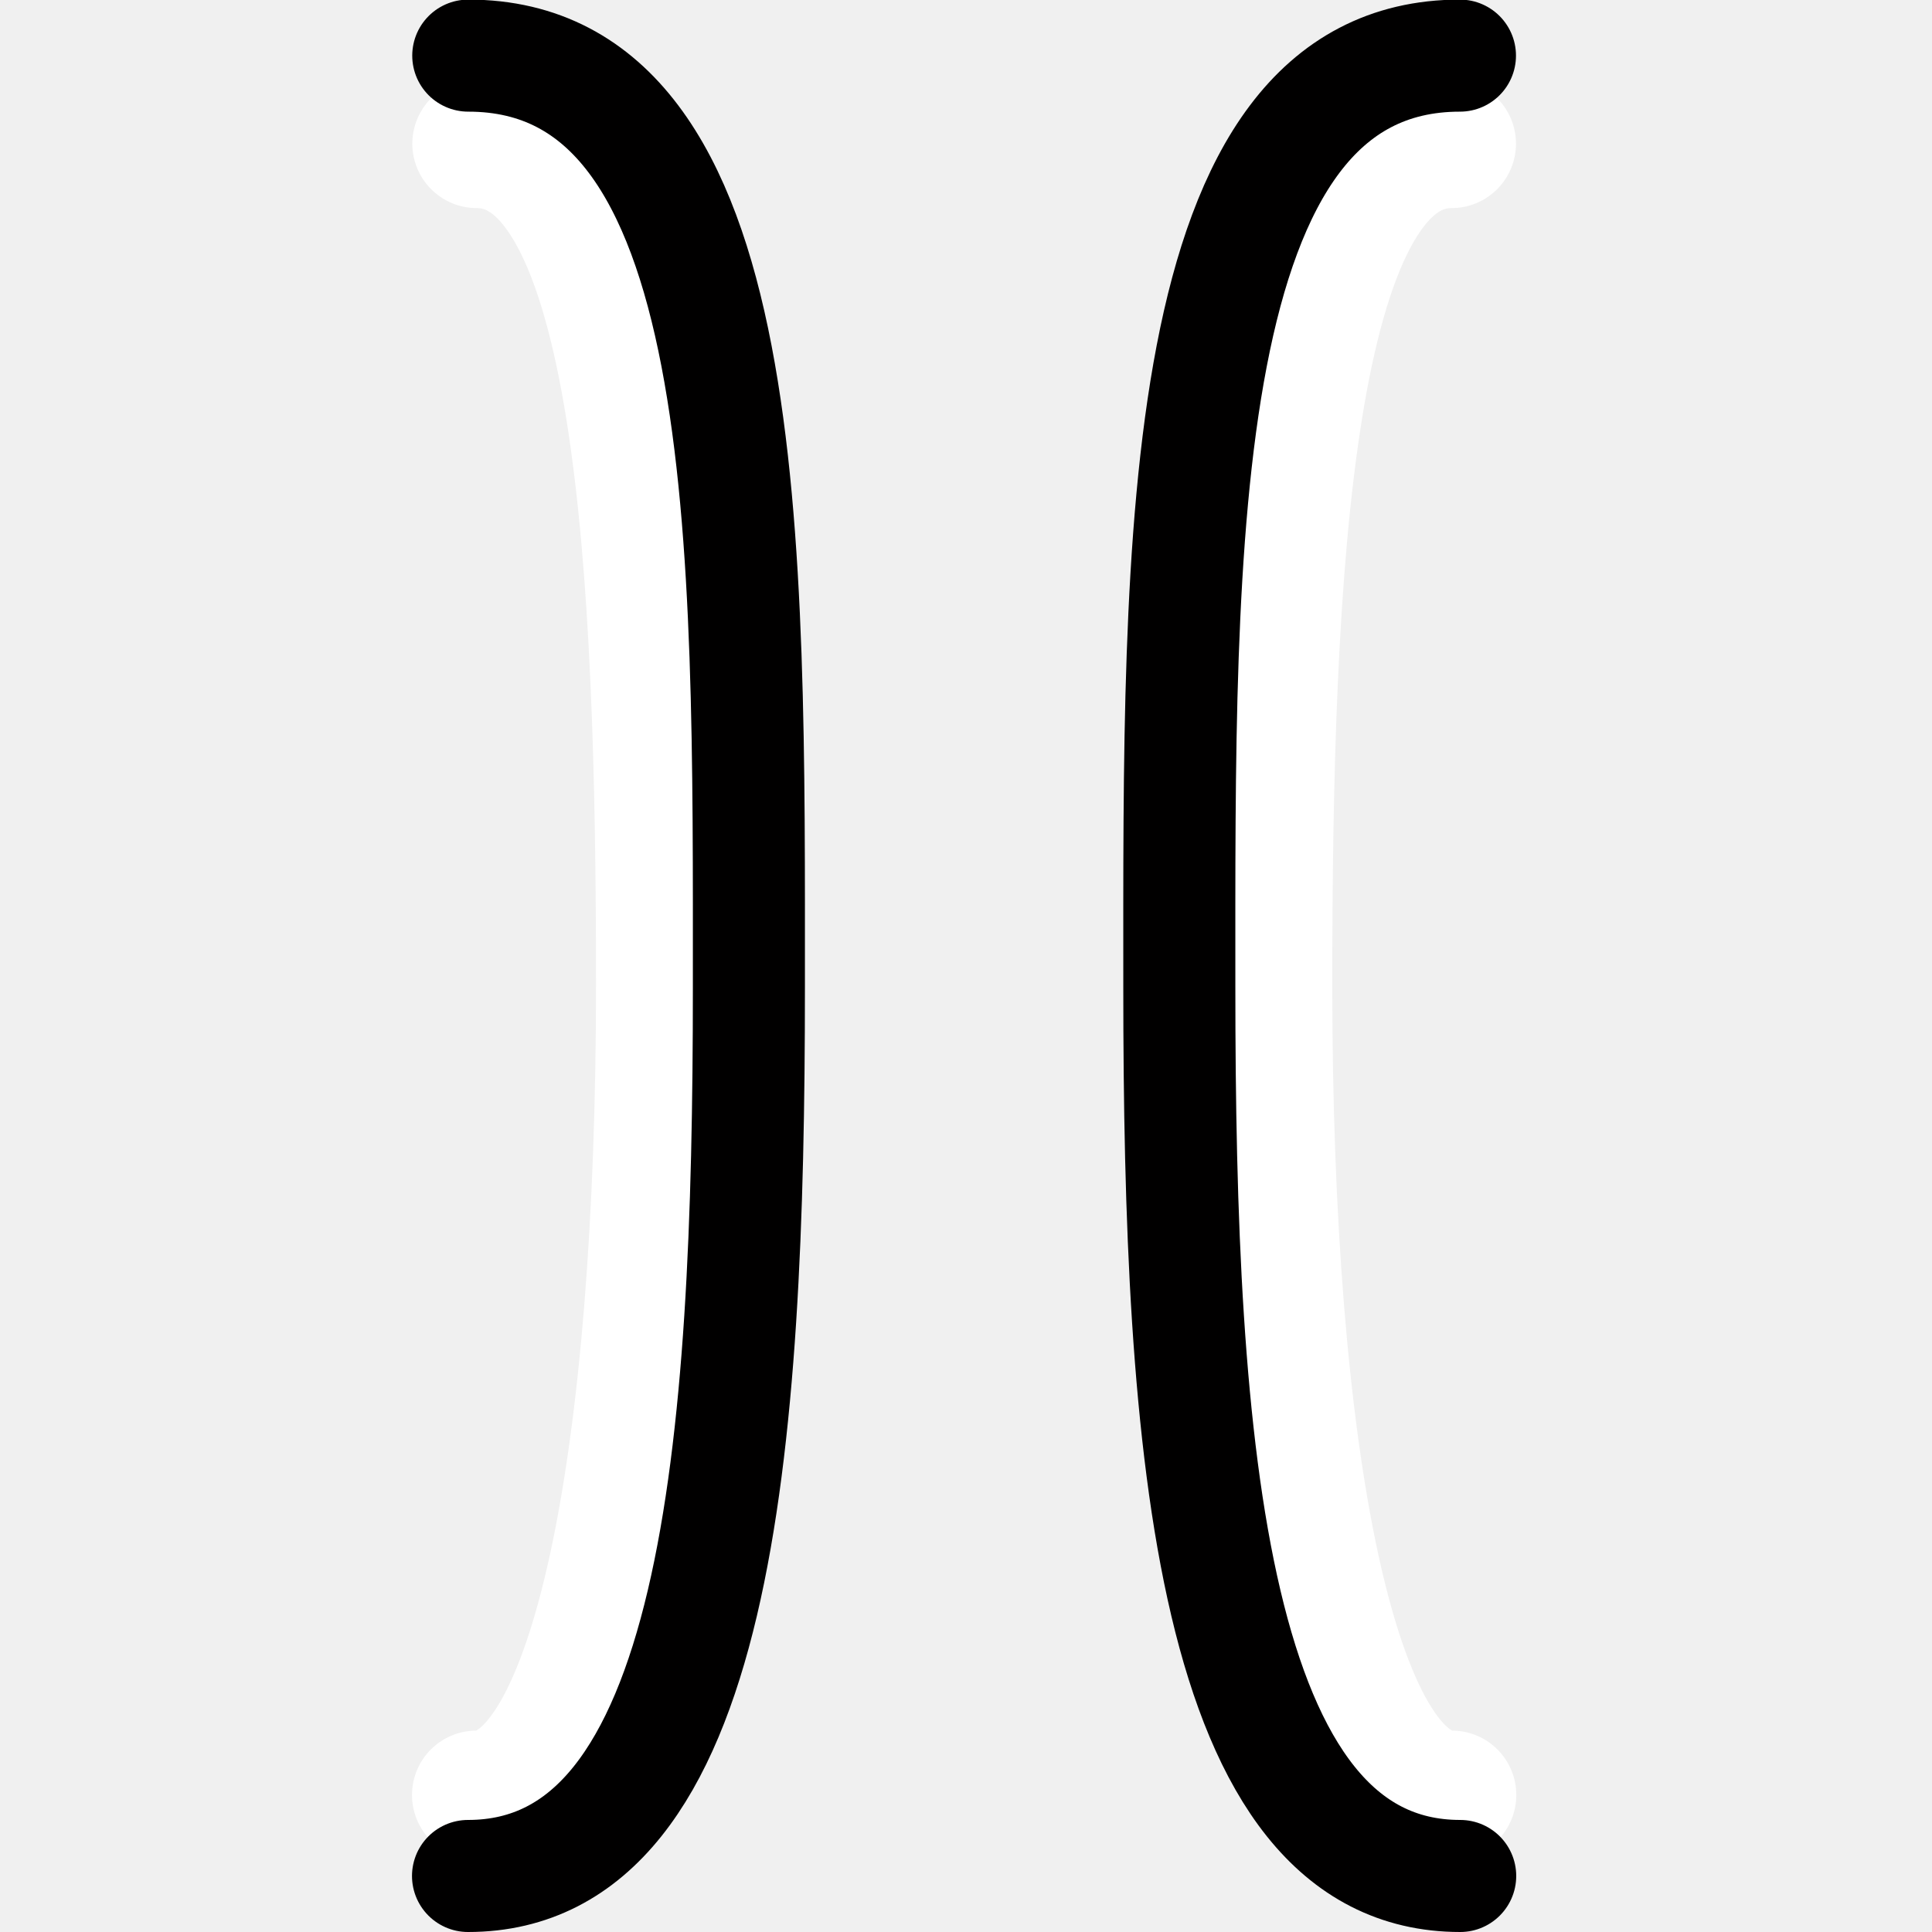
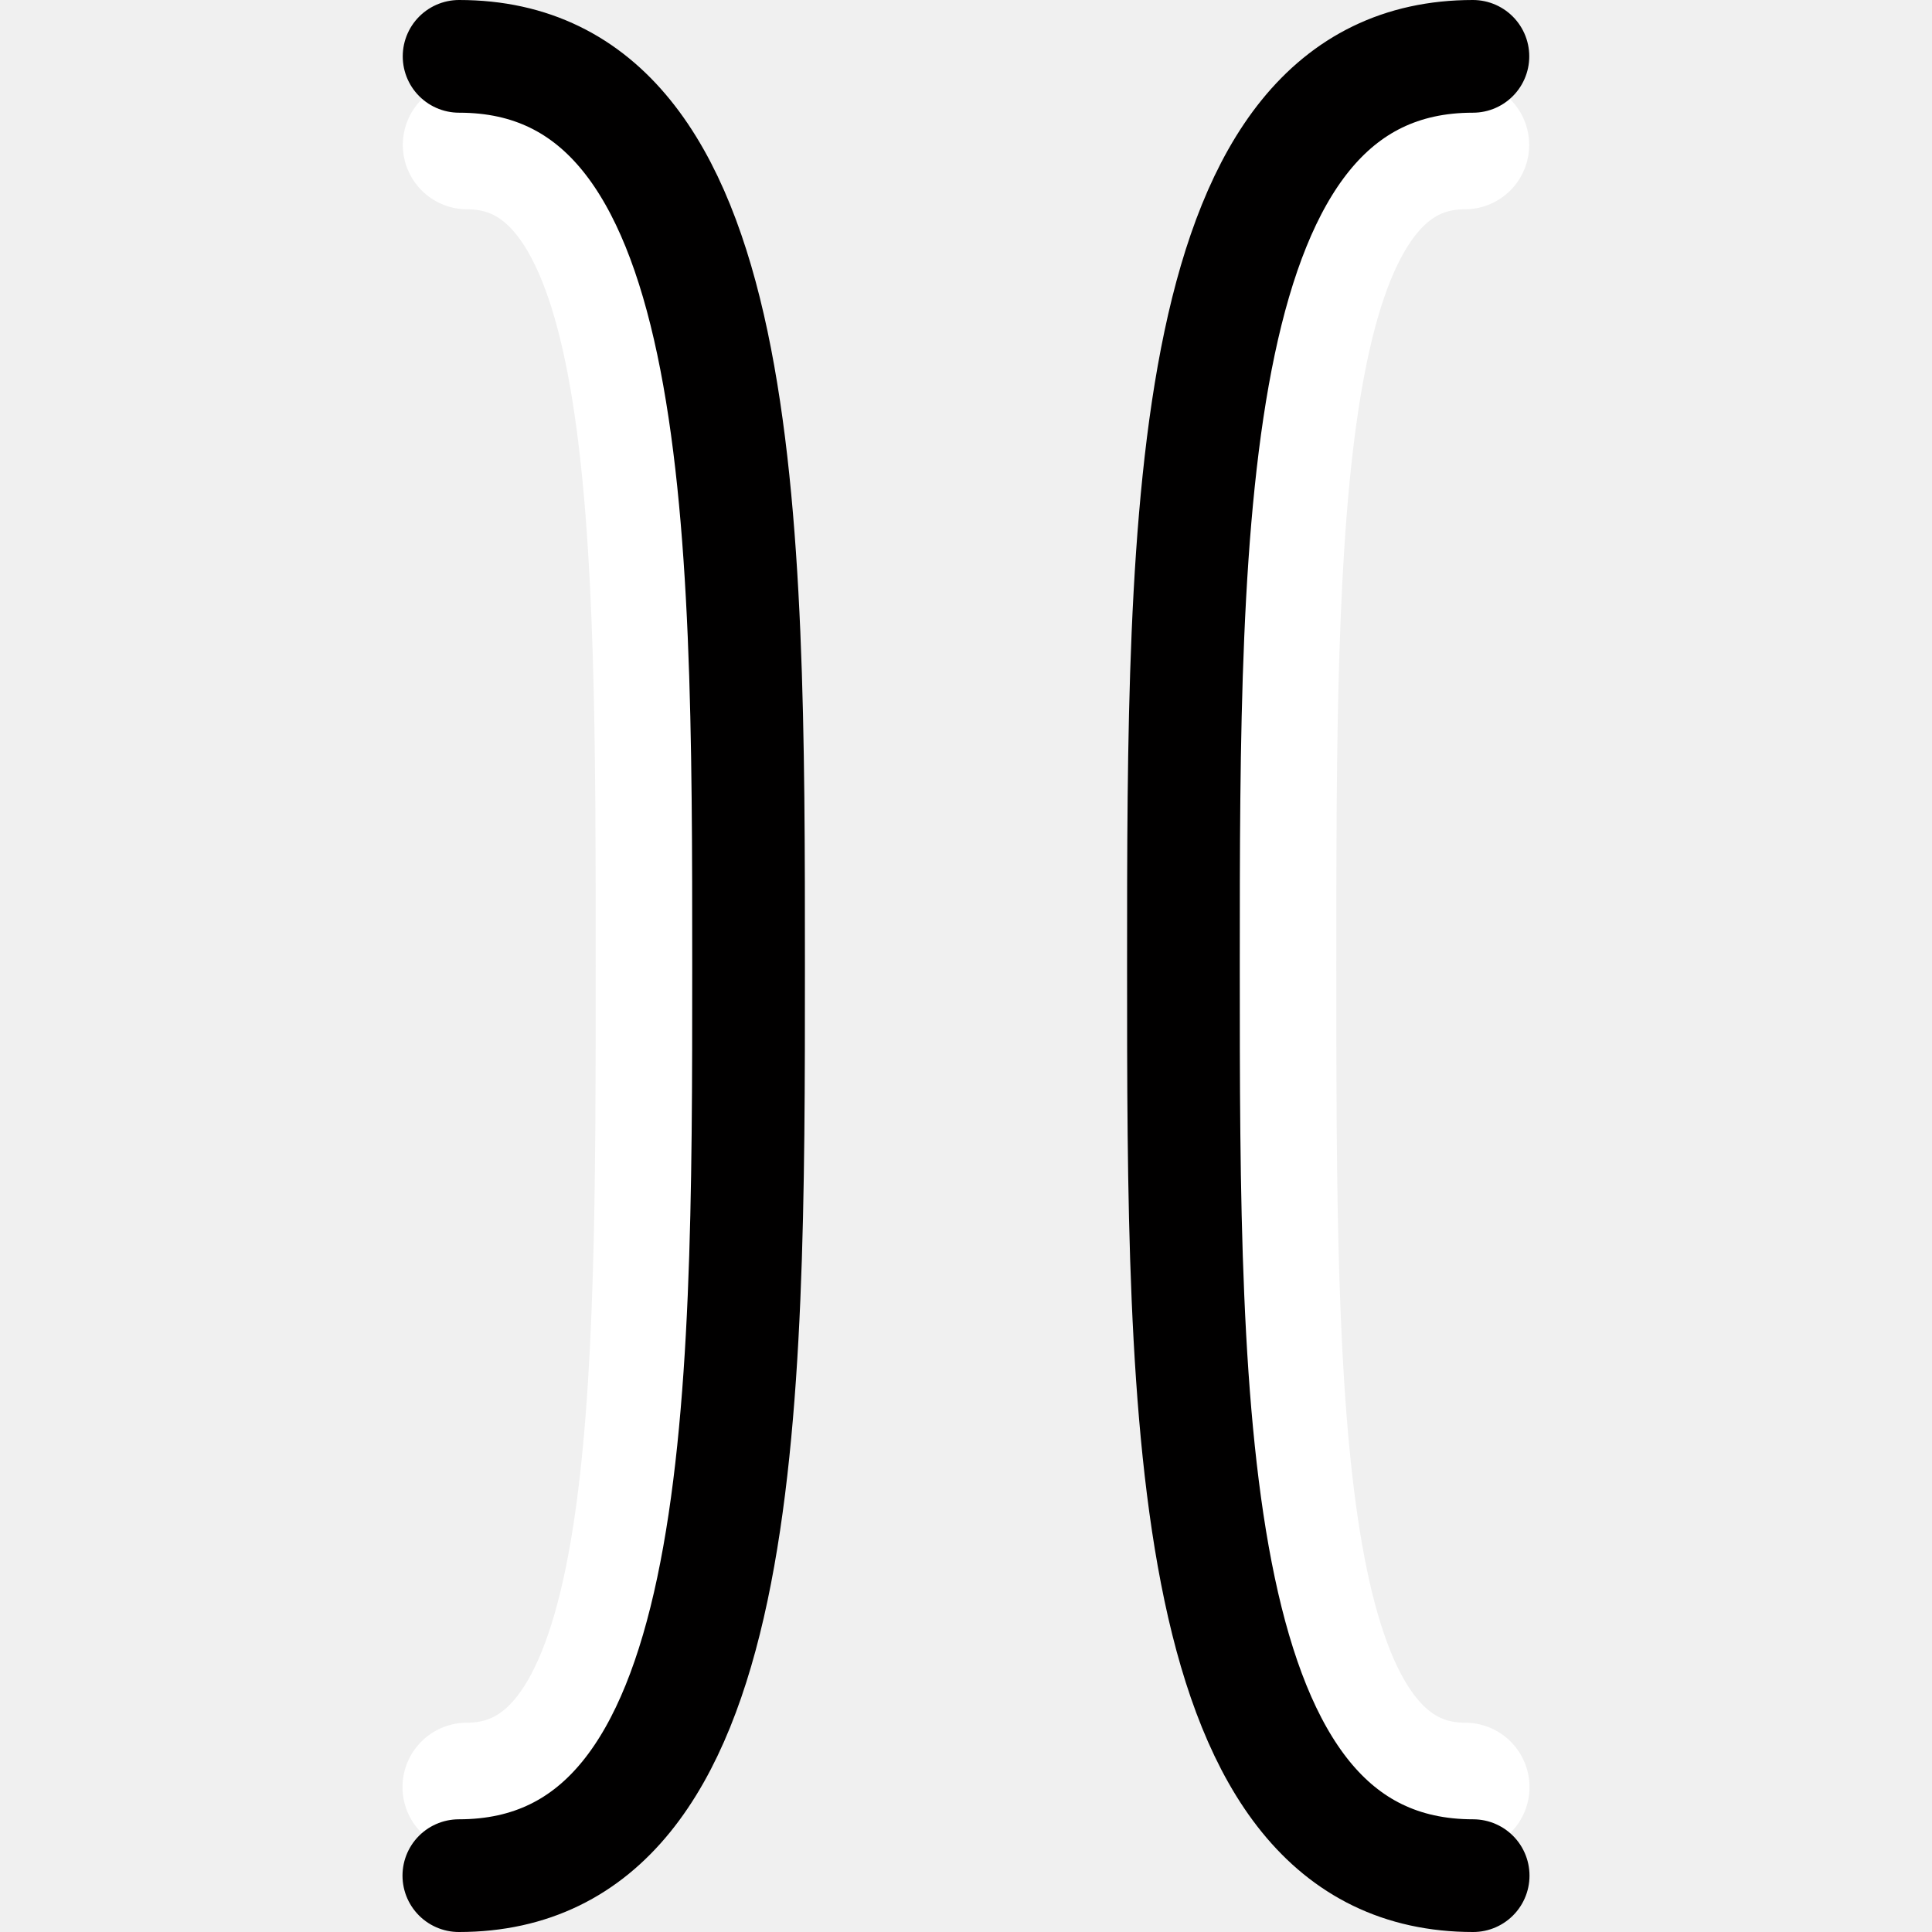
<svg xmlns="http://www.w3.org/2000/svg" version="1.1" id="svg1" width="24" height="24" viewBox="0 0 24 24">
  <defs id="defs1" />
  <g id="layer2" style="display:inline">
-     <path d="m 5.918,22.298 c 1.484,0 2.286,-4.203 2.286,-10.067 0,-5.146 -0.25,-10.446 -2.282,-10.446" style="display:inline;opacity:1;fill:none;fill-opacity:1;fill-rule:nonzero;stroke:#ffffff;stroke-width:1.6;stroke-linecap:round;stroke-miterlimit:4;stroke-dasharray:none;stroke-opacity:1" id="path12" />
-     <path d="m 5.814,23.304 c 3.109,0 3.489,-5.358 3.489,-11.036 0,-5.488 0.089,-11.577 -3.486,-11.577" style="display:inline;opacity:1;fill:none;fill-opacity:1;fill-rule:nonzero;stroke:#010000;stroke-width:1.392;stroke-linecap:round;stroke-dasharray:none;stroke-opacity:1" id="path14" />
-     <path d="m 18.036,22.298 c -1.484,0 -2.286,-4.203 -2.286,-10.067 0,-5.146 0.25,-10.446 2.282,-10.446" style="display:inline;opacity:1;fill:none;fill-opacity:1;fill-rule:nonzero;stroke:#ffffff;stroke-width:1.6;stroke-linecap:round;stroke-miterlimit:4;stroke-dasharray:none;stroke-opacity:1" id="path1" />
-     <path d="m 18.139,23.304 c -3.109,0 -3.489,-5.358 -3.489,-11.036 0,-5.488 -0.089,-11.577 3.486,-11.577" style="display:inline;opacity:1;fill:none;fill-opacity:1;fill-rule:nonzero;stroke:#010000;stroke-width:1.392;stroke-linecap:round;stroke-dasharray:none;stroke-opacity:1" id="path1-2" />
+     <path d="m 5.8,22.2 c 2.399,0 2.4,-4.725 2.4,-10.2 0,-5.475 -8.973e-4,-10.2 -2.396,-10.2" style="display:inline;opacity:1;fill:none;fill-opacity:1;fill-rule:nonzero;stroke:#ffffff;stroke-width:1.6;stroke-linecap:round;stroke-miterlimit:4;stroke-dasharray:none;stroke-opacity:1" id="path12" />
+     <path d="m 5.7,23.3 c 3.599,0 3.599,-5.72 3.599,-11.3 0,-5.579 -5.112e-4,-11.3 -3.596,-11.3" style="display:inline;opacity:1;fill:none;fill-opacity:1;fill-rule:nonzero;stroke:#010000;stroke-width:1.4;stroke-linecap:round;stroke-dasharray:none;stroke-opacity:1" id="path14" />
+     <path d="M 18.2,22.2 C 15.81,22.2 15.8,17.475 15.8,12 15.8,6.525 15.81,1.8 18.196,1.8" style="display:inline;opacity:1;fill:none;fill-opacity:1;fill-rule:nonzero;stroke:#ffffff;stroke-width:1.6;stroke-linecap:round;stroke-miterlimit:4;stroke-dasharray:none;stroke-opacity:1" id="path1" />
+     <path d="m 18.3,23.3 c -3.599,0 -3.599,-5.72 -3.599,-11.3 0,-5.579 8.6e-5,-11.3 3.596,-11.3" style="display:inline;opacity:1;fill:none;fill-opacity:1;fill-rule:nonzero;stroke:#010000;stroke-width:1.4;stroke-linecap:round;stroke-dasharray:none;stroke-opacity:1" id="path1-2" />
  </g>
</svg>
